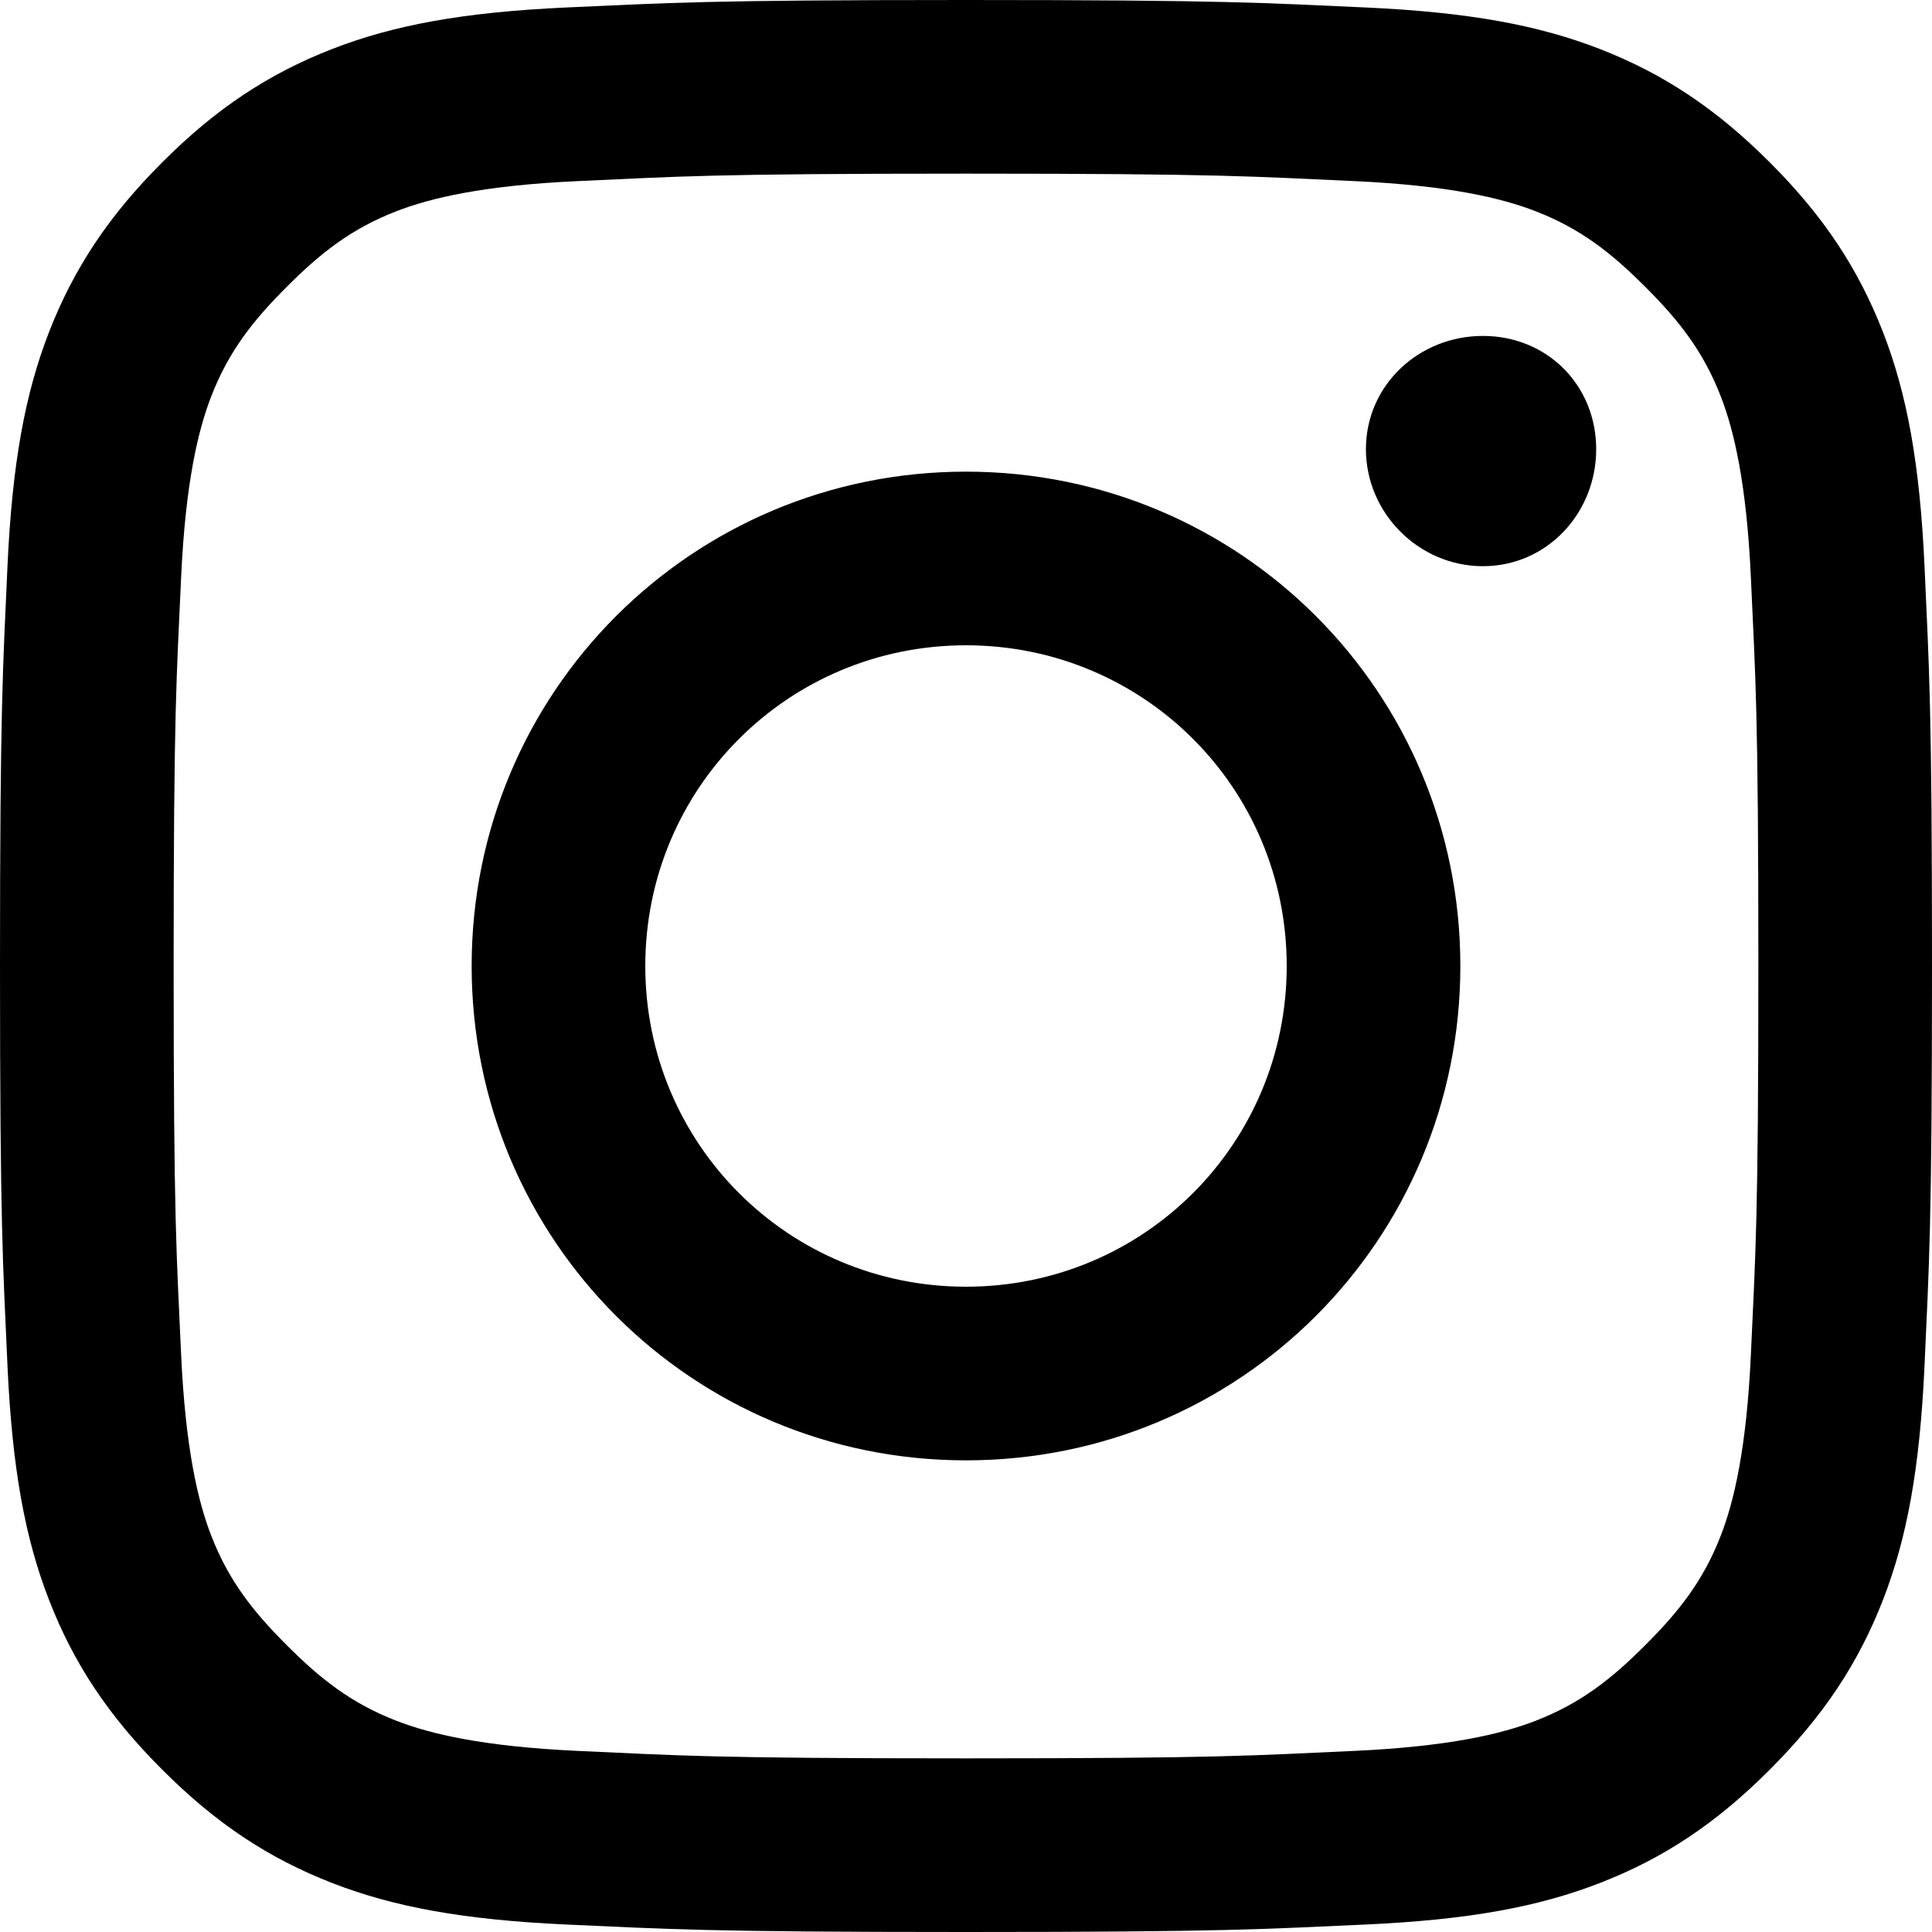
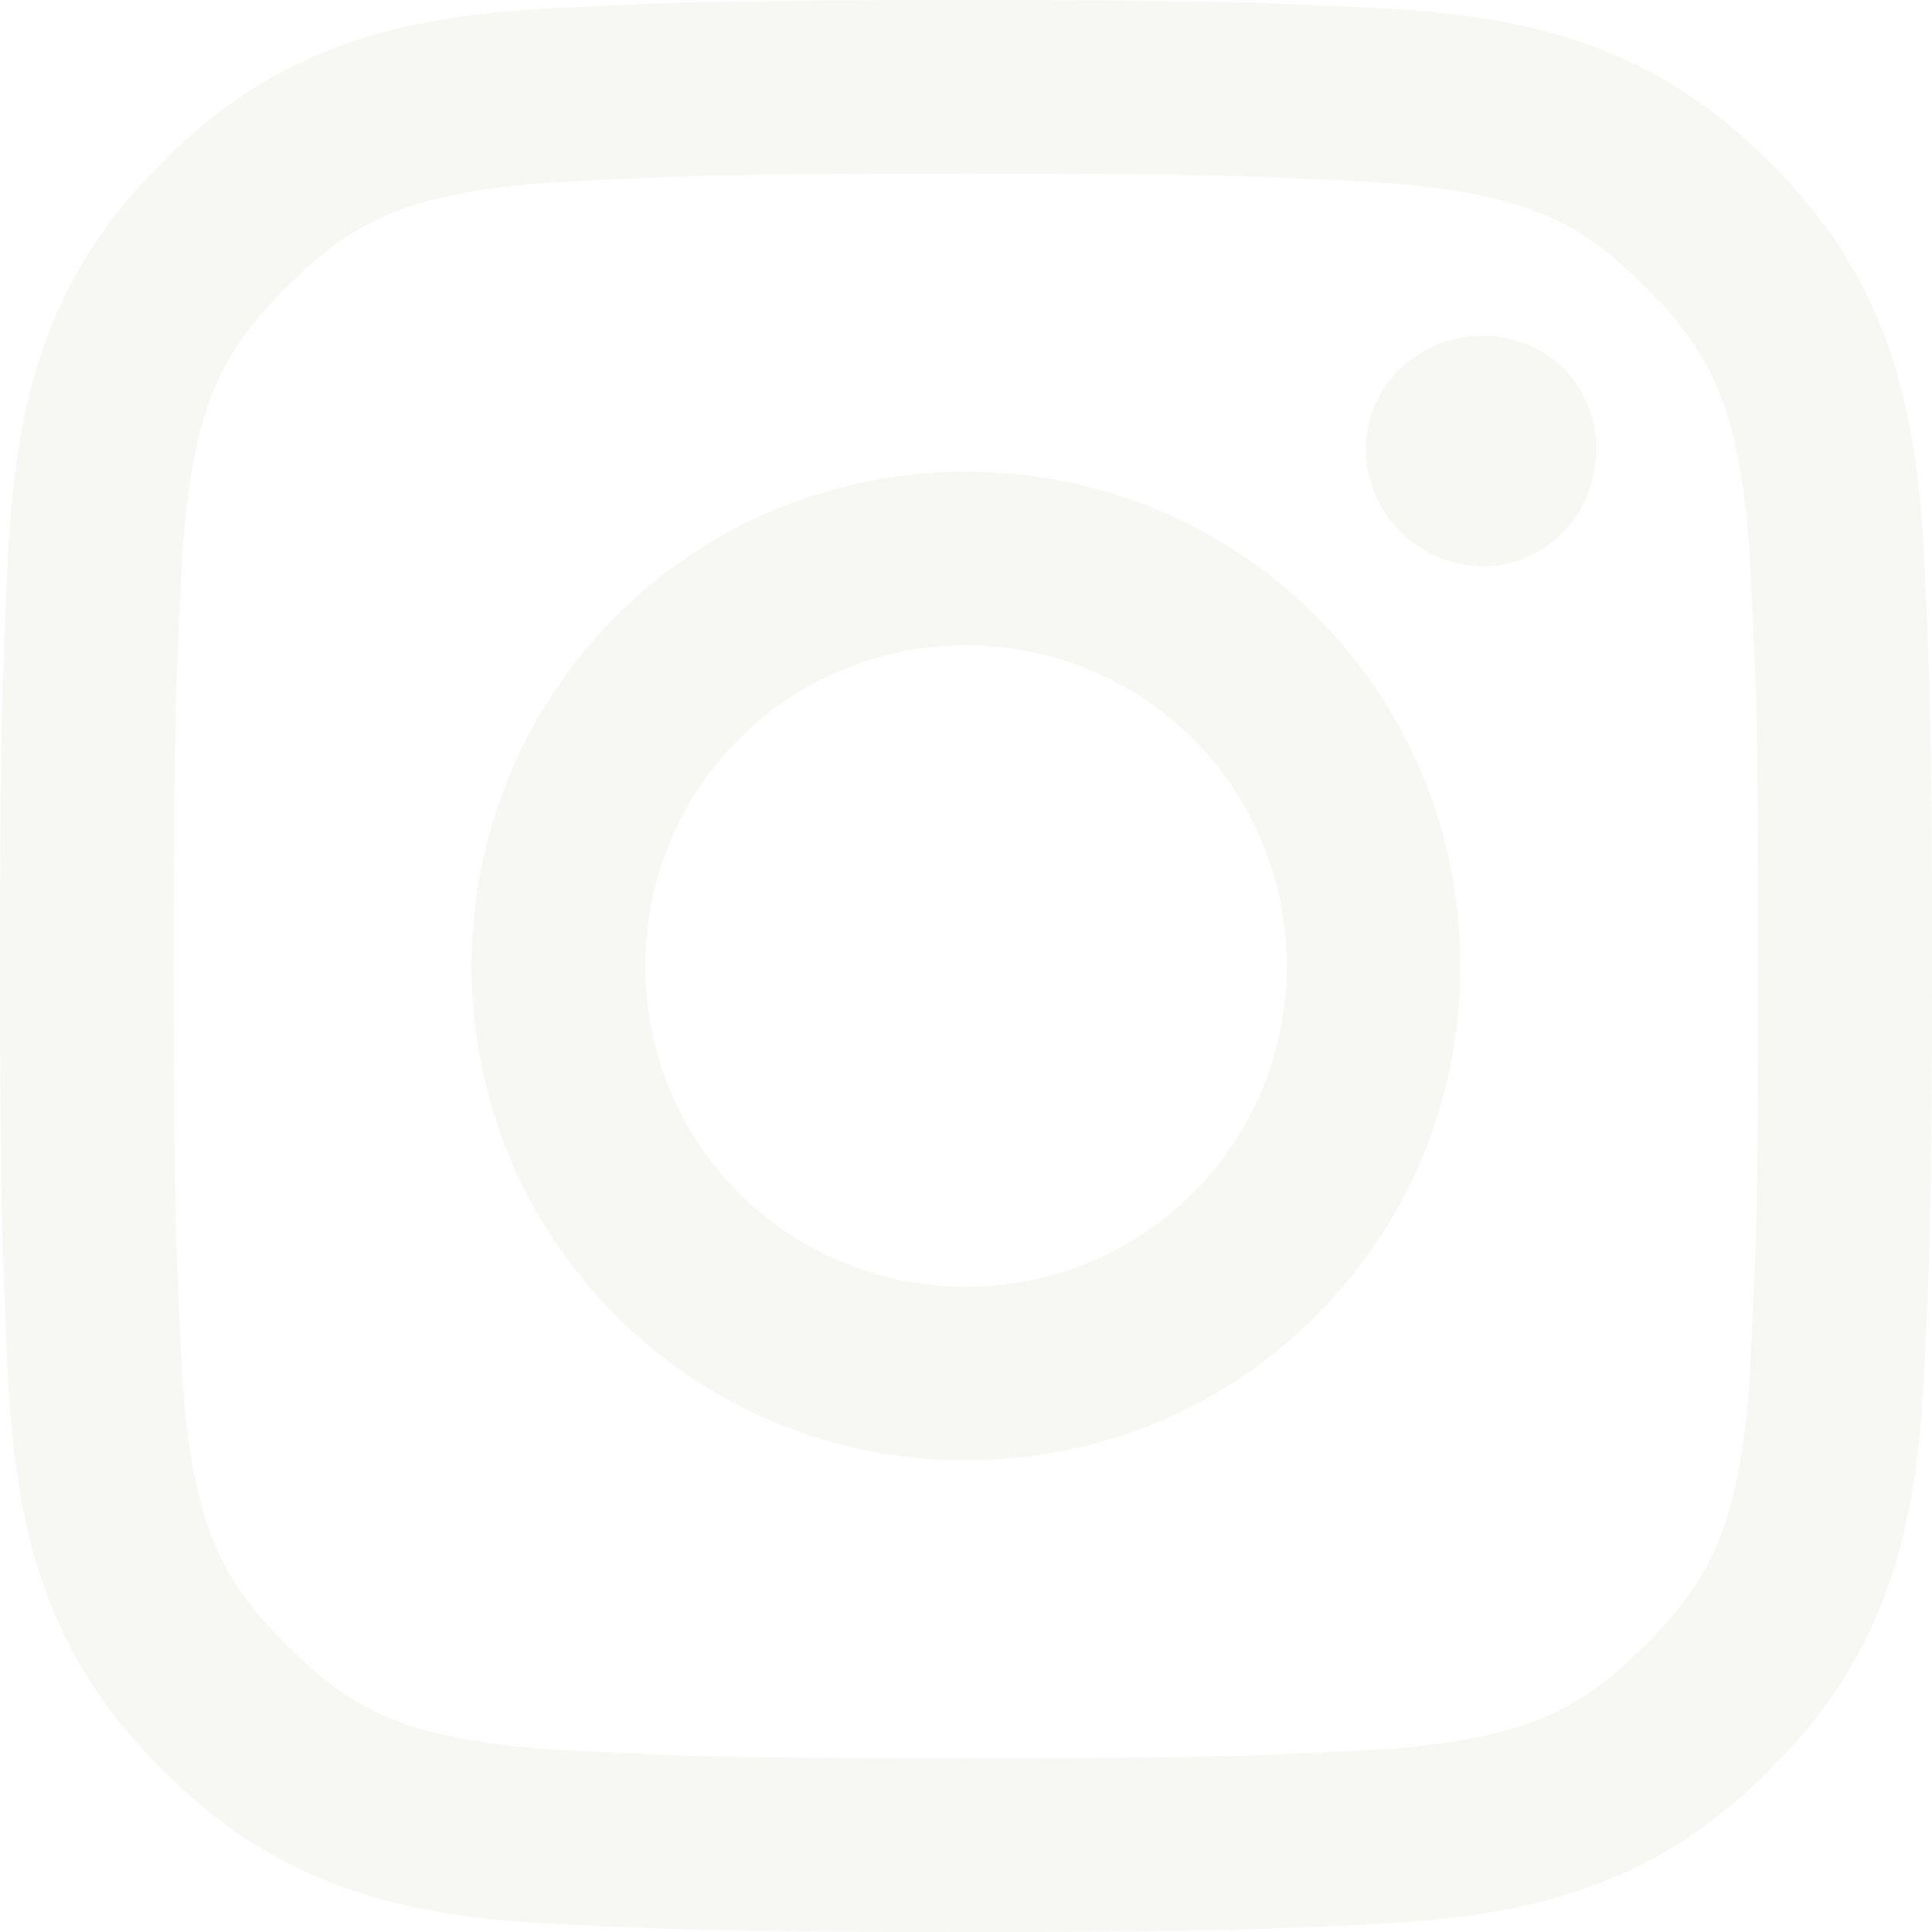
<svg xmlns="http://www.w3.org/2000/svg" width="16px" height="16px" viewBox="0 0 16 16" version="1.1">
-   <path d="M 8,0 C 5.827,0 5.541,0.024 4.688,0.062 3.836,0.101 3.259,0.208 2.75,0.406 2.224,0.611 1.788,0.899 1.344,1.344 0.899,1.788 0.611,2.224 0.406,2.75 0.208,3.259 0.101,3.836 0.062,4.688 0.024,5.541 0,5.827 0,8 c 0,2.173 0.024,2.459 0.062,3.312 0.039,0.852 0.146,1.429 0.344,1.938 0.204,0.526 0.493,0.962 0.938,1.406 C 1.788,15.101 2.224,15.389 2.75,15.594 3.259,15.792 3.836,15.899 4.688,15.938 5.541,15.976 5.827,16 8,16 c 2.173,0 2.459,-0.024 3.312,-0.062 0.852,-0.039 1.429,-0.146 1.938,-0.344 0.526,-0.204 0.962,-0.493 1.406,-0.938 C 15.101,14.211 15.389,13.776 15.594,13.25 15.792,12.741 15.899,12.164 15.938,11.312 15.976,10.459 16,10.173 16,8 16,5.827 15.976,5.541 15.938,4.688 15.899,3.836 15.792,3.259 15.594,2.75 15.389,2.224 15.101,1.788 14.656,1.344 14.211,0.899 13.776,0.611 13.25,0.406 12.741,0.208 12.164,0.101 11.312,0.062 10.459,0.024 10.173,0 8,0 z m 0,1.438 c 2.136,0 2.375,0.024 3.219,0.062 0.78,0.036 1.218,0.14 1.5,0.25 0.373,0.145 0.626,0.345 0.906,0.625 0.28,0.28 0.48,0.533 0.625,0.906 0.11,0.282 0.214,0.72 0.25,1.5 0.038,0.844 0.062,1.083 0.062,3.219 0,2.136 -0.024,2.375 -0.062,3.219 -0.036,0.78 -0.14,1.218 -0.25,1.5 -0.145,0.373 -0.345,0.626 -0.625,0.906 -0.28,0.28 -0.533,0.48 -0.906,0.625 -0.282,0.11 -0.72,0.214 -1.5,0.25 C 10.375,14.538 10.136,14.562 8,14.562 5.864,14.562 5.625,14.538 4.781,14.5 4.001,14.464 3.563,14.36 3.281,14.25 2.908,14.105 2.655,13.905 2.375,13.625 2.095,13.345 1.895,13.092 1.75,12.719 1.64,12.437 1.536,11.999 1.5,11.219 1.462,10.375 1.438,10.136 1.438,8 1.438,5.864 1.462,5.625 1.5,4.781 1.536,4.001 1.64,3.563 1.75,3.281 1.895,2.908 2.095,2.655 2.375,2.375 2.655,2.095 2.908,1.895 3.281,1.75 3.563,1.64 4.001,1.536 4.781,1.5 5.625,1.462 5.864,1.438 8,1.438 z m 4.281,1.344 c -0.53,0 -0.969,0.407 -0.969,0.938 0,0.53 0.439,0.969 0.969,0.969 0.53,0 0.938,-0.439 0.938,-0.969 0,-0.53 -0.407,-0.938 -0.938,-0.938 z M 8,3.906 C 5.731,3.906 3.906,5.731 3.906,8 c 0,2.269 1.825,4.094 4.094,4.094 2.269,0 4.094,-1.825 4.094,-4.094 C 12.094,5.731 10.269,3.906 8,3.906 z m 0,1.438 c 1.473,0 2.656,1.183 2.656,2.656 0,1.473 -1.183,2.656 -2.656,2.656 C 6.527,10.656 5.344,9.473 5.344,8 5.344,6.527 6.527,5.344 8,5.344 z" style="fill:#000000;stroke:none" />
+   <path d="M 8,0 C 5.827,0 5.541,0.024 4.688,0.062 3.836,0.101 3.259,0.208 2.75,0.406 2.224,0.611 1.788,0.899 1.344,1.344 0.899,1.788 0.611,2.224 0.406,2.75 0.208,3.259 0.101,3.836 0.062,4.688 0.024,5.541 0,5.827 0,8 c 0,2.173 0.024,2.459 0.062,3.312 0.039,0.852 0.146,1.429 0.344,1.938 0.204,0.526 0.493,0.962 0.938,1.406 C 1.788,15.101 2.224,15.389 2.75,15.594 3.259,15.792 3.836,15.899 4.688,15.938 5.541,15.976 5.827,16 8,16 c 2.173,0 2.459,-0.024 3.312,-0.062 0.852,-0.039 1.429,-0.146 1.938,-0.344 0.526,-0.204 0.962,-0.493 1.406,-0.938 C 15.101,14.211 15.389,13.776 15.594,13.25 15.792,12.741 15.899,12.164 15.938,11.312 15.976,10.459 16,10.173 16,8 16,5.827 15.976,5.541 15.938,4.688 15.899,3.836 15.792,3.259 15.594,2.75 15.389,2.224 15.101,1.788 14.656,1.344 14.211,0.899 13.776,0.611 13.25,0.406 12.741,0.208 12.164,0.101 11.312,0.062 10.459,0.024 10.173,0 8,0 z m 0,1.438 c 2.136,0 2.375,0.024 3.219,0.062 0.78,0.036 1.218,0.14 1.5,0.25 0.373,0.145 0.626,0.345 0.906,0.625 0.28,0.28 0.48,0.533 0.625,0.906 0.11,0.282 0.214,0.72 0.25,1.5 0.038,0.844 0.062,1.083 0.062,3.219 0,2.136 -0.024,2.375 -0.062,3.219 -0.036,0.78 -0.14,1.218 -0.25,1.5 -0.145,0.373 -0.345,0.626 -0.625,0.906 -0.28,0.28 -0.533,0.48 -0.906,0.625 -0.282,0.11 -0.72,0.214 -1.5,0.25 C 10.375,14.538 10.136,14.562 8,14.562 5.864,14.562 5.625,14.538 4.781,14.5 4.001,14.464 3.563,14.36 3.281,14.25 2.908,14.105 2.655,13.905 2.375,13.625 2.095,13.345 1.895,13.092 1.75,12.719 1.64,12.437 1.536,11.999 1.5,11.219 1.462,10.375 1.438,10.136 1.438,8 1.438,5.864 1.462,5.625 1.5,4.781 1.536,4.001 1.64,3.563 1.75,3.281 1.895,2.908 2.095,2.655 2.375,2.375 2.655,2.095 2.908,1.895 3.281,1.75 3.563,1.64 4.001,1.536 4.781,1.5 5.625,1.462 5.864,1.438 8,1.438 z m 4.281,1.344 c -0.53,0 -0.969,0.407 -0.969,0.938 0,0.53 0.439,0.969 0.969,0.969 0.53,0 0.938,-0.439 0.938,-0.969 0,-0.53 -0.407,-0.938 -0.938,-0.938 z M 8,3.906 C 5.731,3.906 3.906,5.731 3.906,8 c 0,2.269 1.825,4.094 4.094,4.094 2.269,0 4.094,-1.825 4.094,-4.094 C 12.094,5.731 10.269,3.906 8,3.906 z m 0,1.438 c 1.473,0 2.656,1.183 2.656,2.656 0,1.473 -1.183,2.656 -2.656,2.656 C 6.527,10.656 5.344,9.473 5.344,8 5.344,6.527 6.527,5.344 8,5.344 z" style="fill:#f7f8f3;stroke:none" />
</svg>
